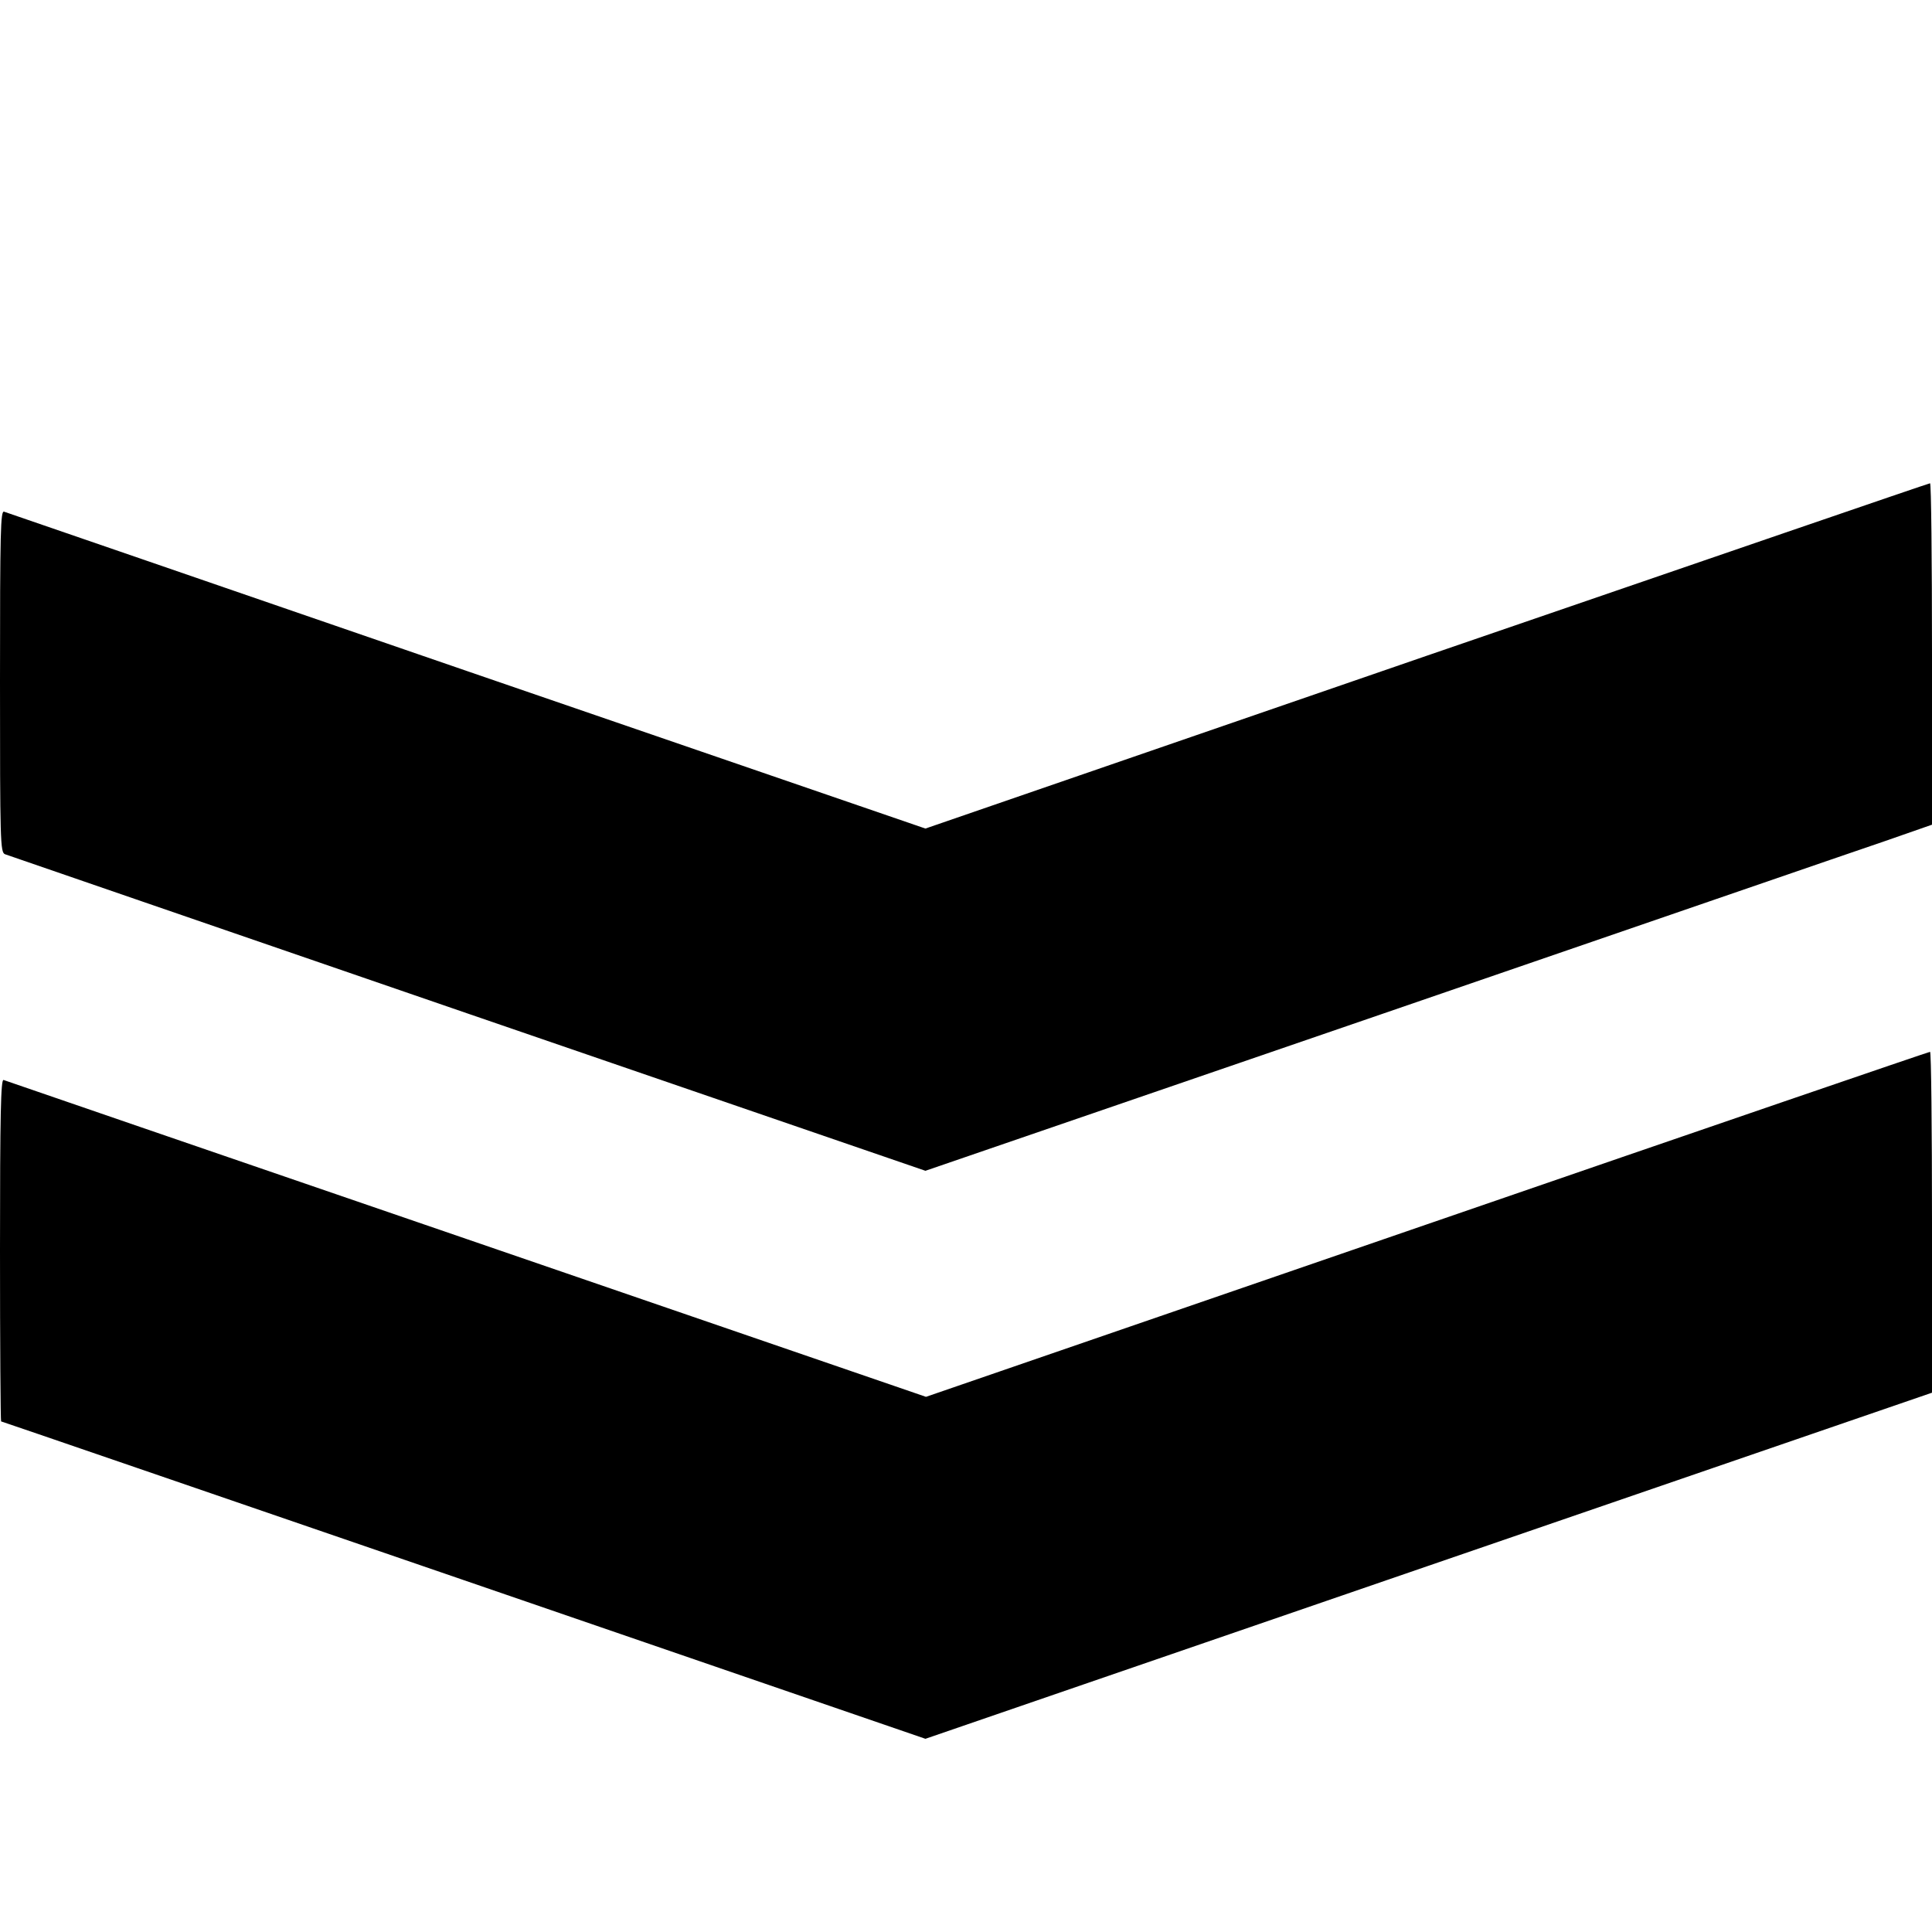
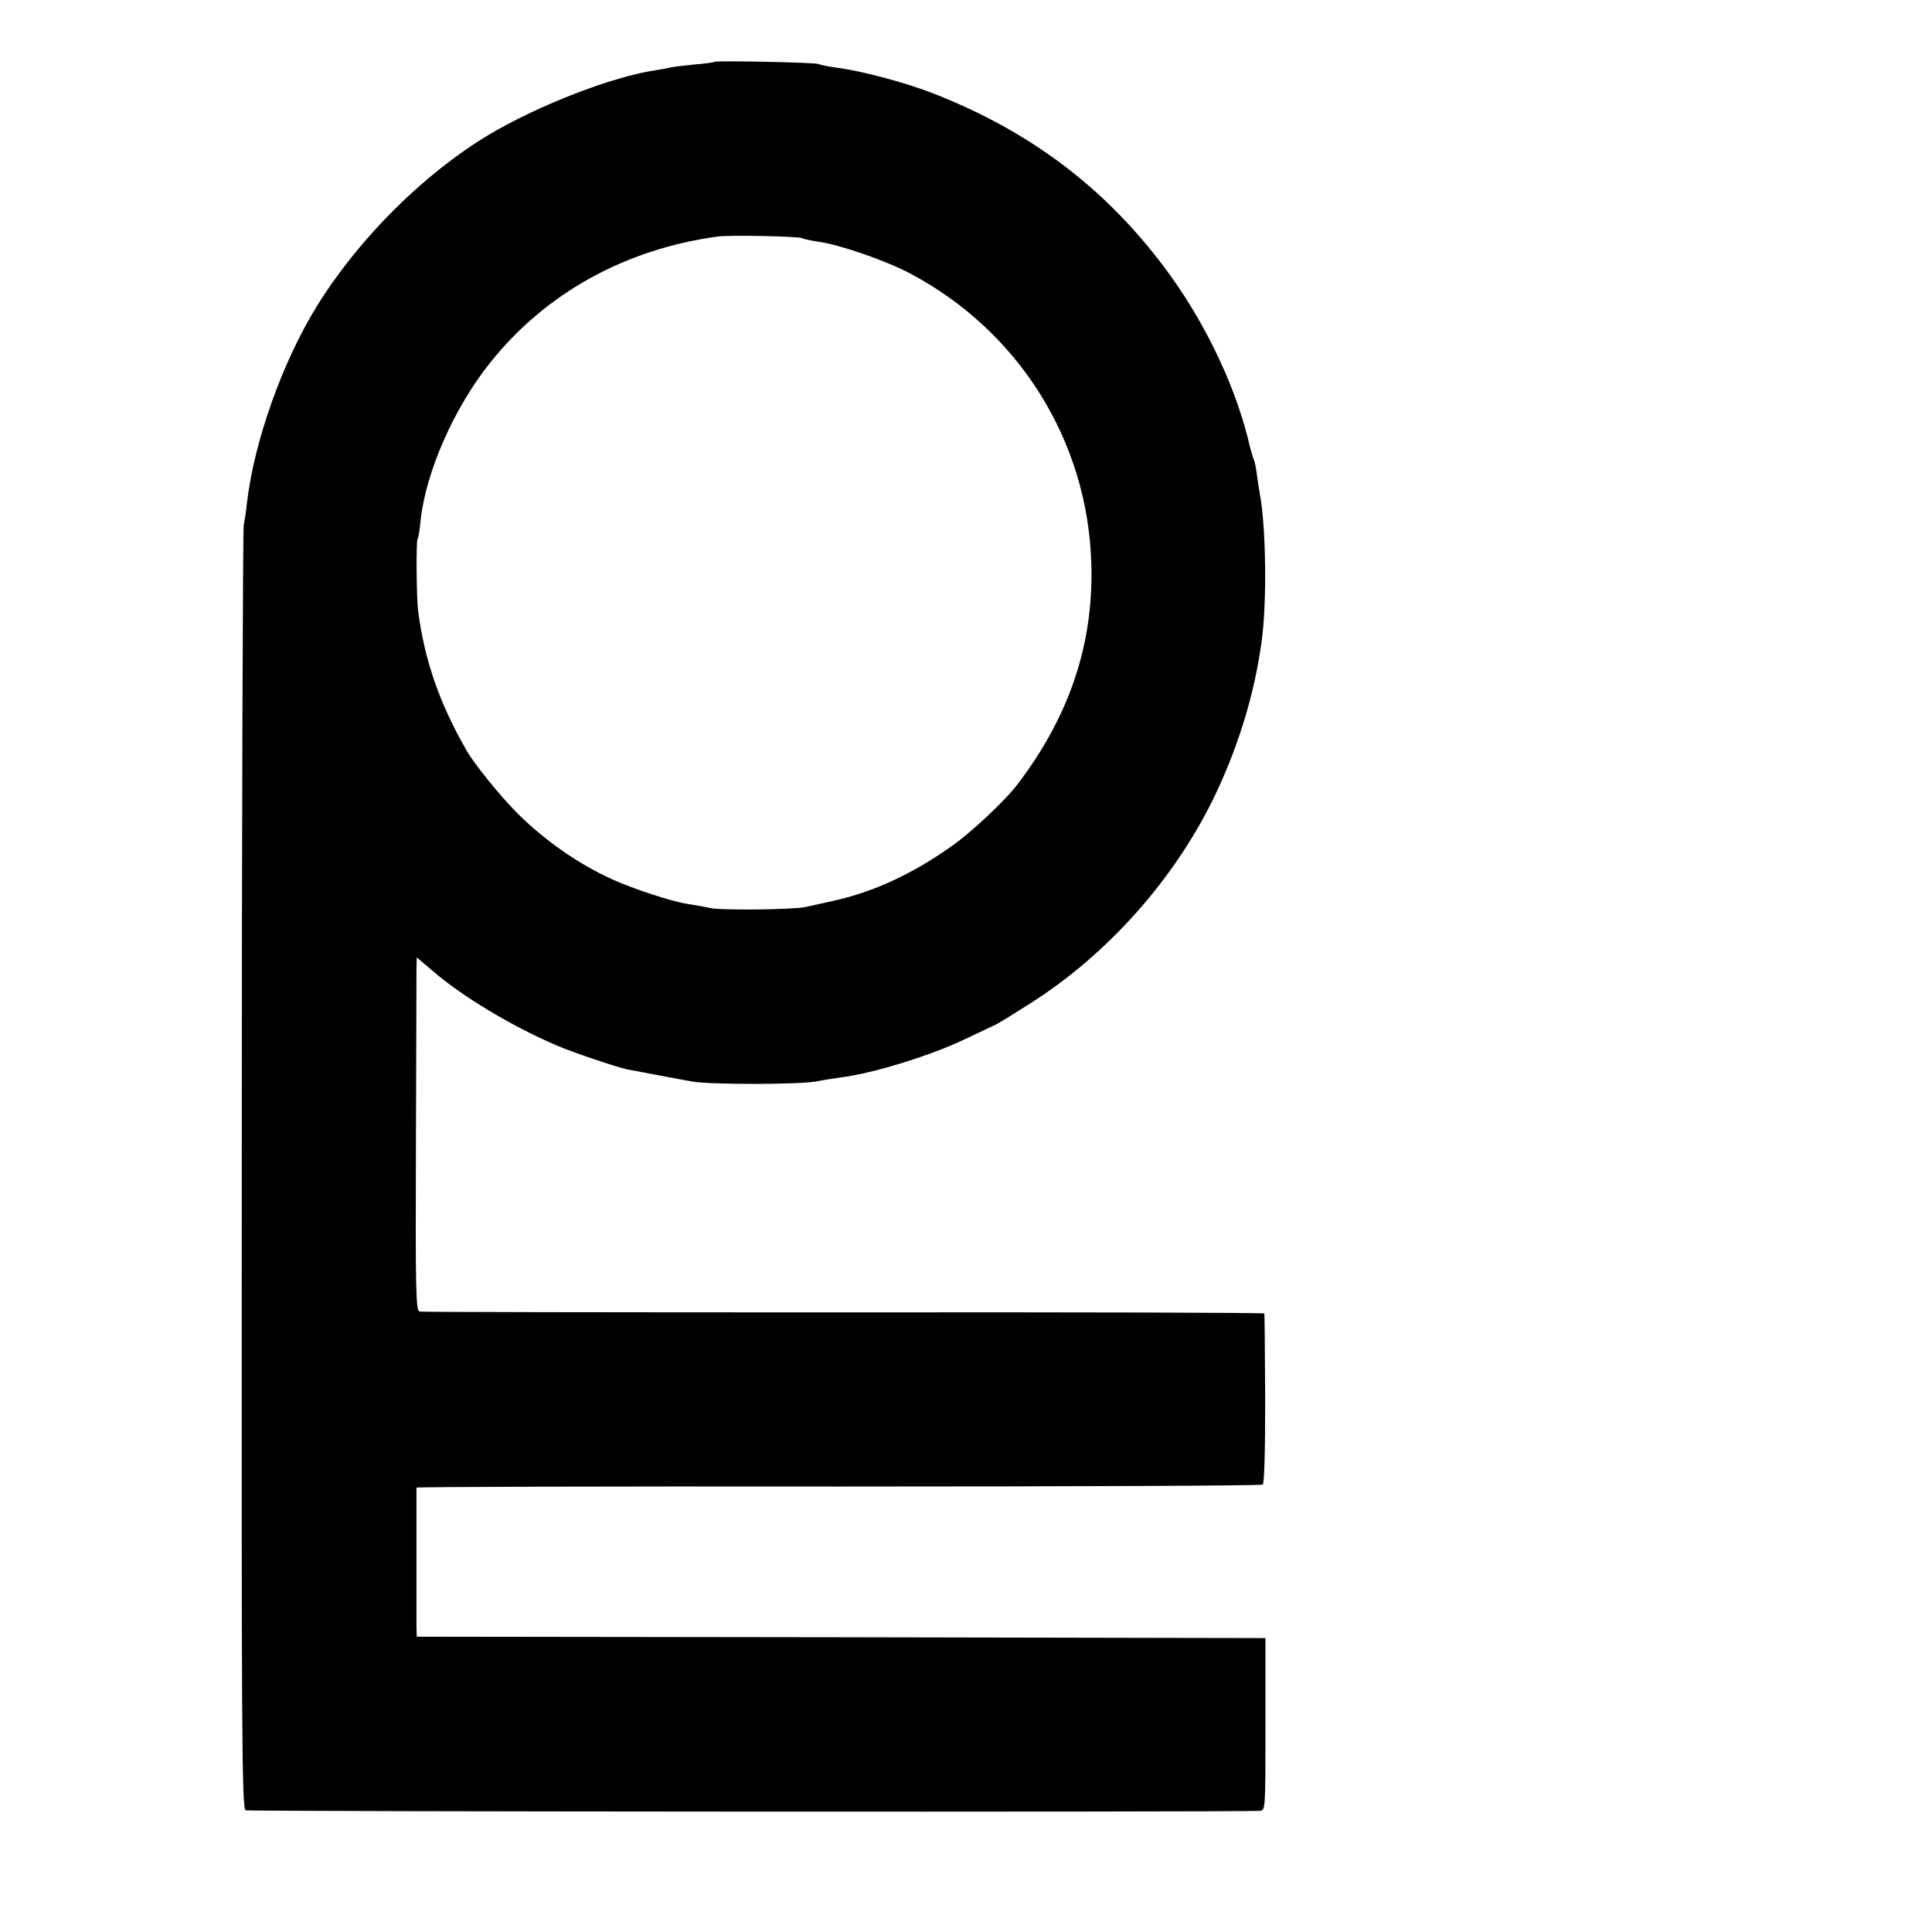
<svg xmlns="http://www.w3.org/2000/svg" version="1.0" width="700pt" height="700pt" viewBox="0 0 700 700" preserveAspectRatio="xMidYMid meet">
  <g transform="translate(0,700) scale(0.1,-0.1)" fill="#000000" stroke="none">
-     <path d="M5169 4624 l-1816 -626 -1662 571 c-913 315 -1668 574 -1676 577 -13 5 -15 -65 -15 -614 0 -581 1 -620 18 -627 9 -3 763 -263 1676 -577 l1659 -570 1651 567 c908 312 1729 595 1824 627 l172 60 0 619 c0 341 -3 619 -7 618 -5 0 -825 -282 -1824 -625z" />
-     <path d="M5170 2564 l-1815 -625 -1665 572 c-916 314 -1671 574 -1677 576 -10 4 -13 -123 -13 -616 0 -342 2 -621 4 -621 2 0 756 -259 1676 -575 l1673 -575 1823 627 1824 627 0 618 c0 340 -3 618 -7 617 -5 0 -825 -281 -1823 -625z" />
+     <path d="M2589 6776 c-2 -2 -37 -7 -77 -10 -40 -4 -78 -9 -85 -11 -7 -2 -29 -6 -49 -9 -158 -23 -427 -127 -608 -235 -235 -141 -472 -377 -623 -622 -125 -203 -226 -489 -252 -709 -3 -30 -9 -68 -12 -85 -3 -16 -7 -1069 -7 -2338 -1 -2052 0 -2310 14 -2316 11 -5 3557 -7 3675 -2 20 1 20 8 20 314 l0 312 -1538 3 -1537 2 -1 33 c0 41 0 500 0 507 1 3 688 5 1528 4 841 0 1533 3 1538 7 6 5 9 118 9 311 -1 166 -2 306 -3 309 0 3 -686 5 -1523 4 -838 0 -1530 1 -1538 3 -13 3 -15 76 -13 600 1 328 2 616 2 640 l1 43 58 -49 c106 -92 288 -201 447 -269 57 -25 218 -79 255 -87 50 -10 186 -35 240 -45 67 -11 387 -11 449 1 25 5 64 11 86 14 114 14 320 77 445 136 36 17 79 37 95 45 17 7 39 19 49 26 11 6 52 32 90 56 289 180 542 466 686 776 82 176 136 358 161 540 20 143 16 421 -7 539 -2 12 -7 41 -10 66 -3 25 -8 48 -10 52 -3 4 -14 42 -24 85 -53 206 -163 431 -304 618 -215 286 -486 490 -831 625 -103 41 -267 84 -355 95 -30 4 -59 10 -64 13 -10 6 -371 13 -377 8z m317 -639 c6 -3 33 -9 60 -13 75 -10 243 -68 330 -114 396 -209 645 -608 658 -1051 9 -291 -78 -551 -266 -799 -44 -59 -169 -176 -239 -225 -143 -102 -285 -167 -430 -199 -41 -9 -85 -19 -99 -22 -42 -10 -307 -13 -347 -4 -21 5 -58 11 -82 15 -55 8 -199 55 -275 90 -121 55 -244 141 -342 239 -60 60 -156 178 -183 226 -98 170 -152 325 -176 505 -6 49 -8 252 -2 263 3 4 8 34 11 67 19 176 122 409 252 571 200 251 488 411 824 457 42 6 295 1 306 -6z" />
  </g>
</svg>
